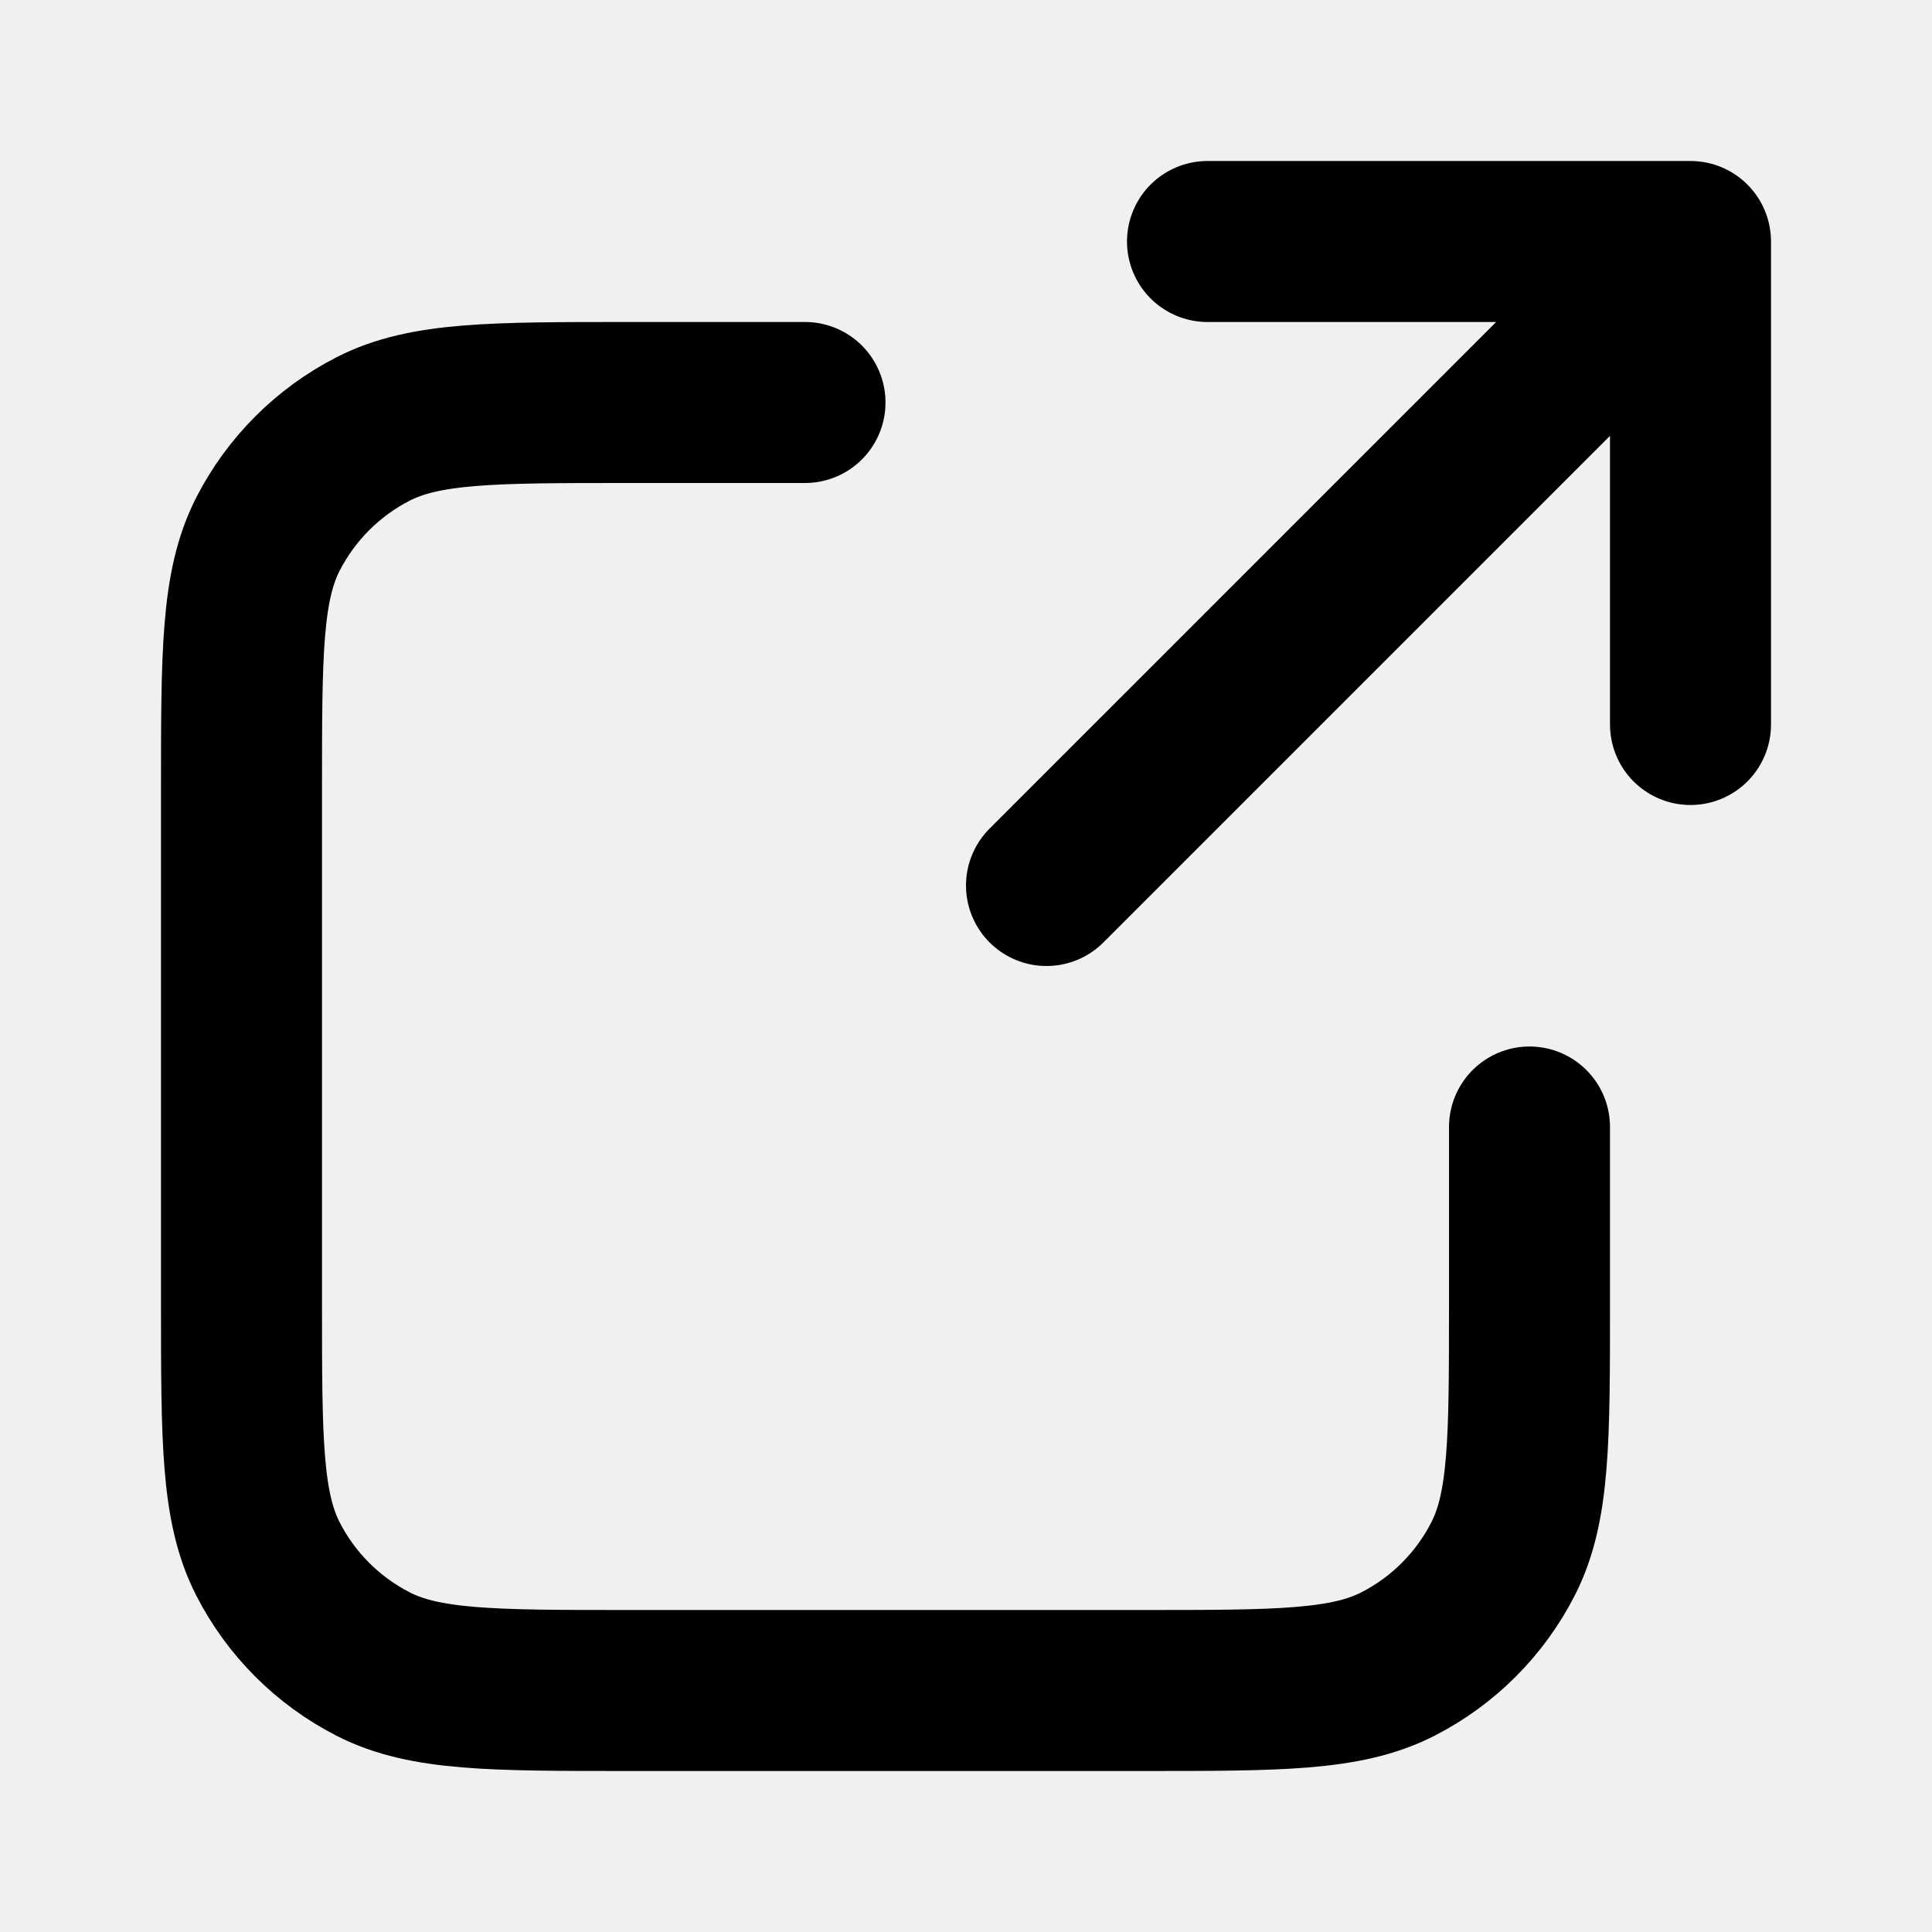
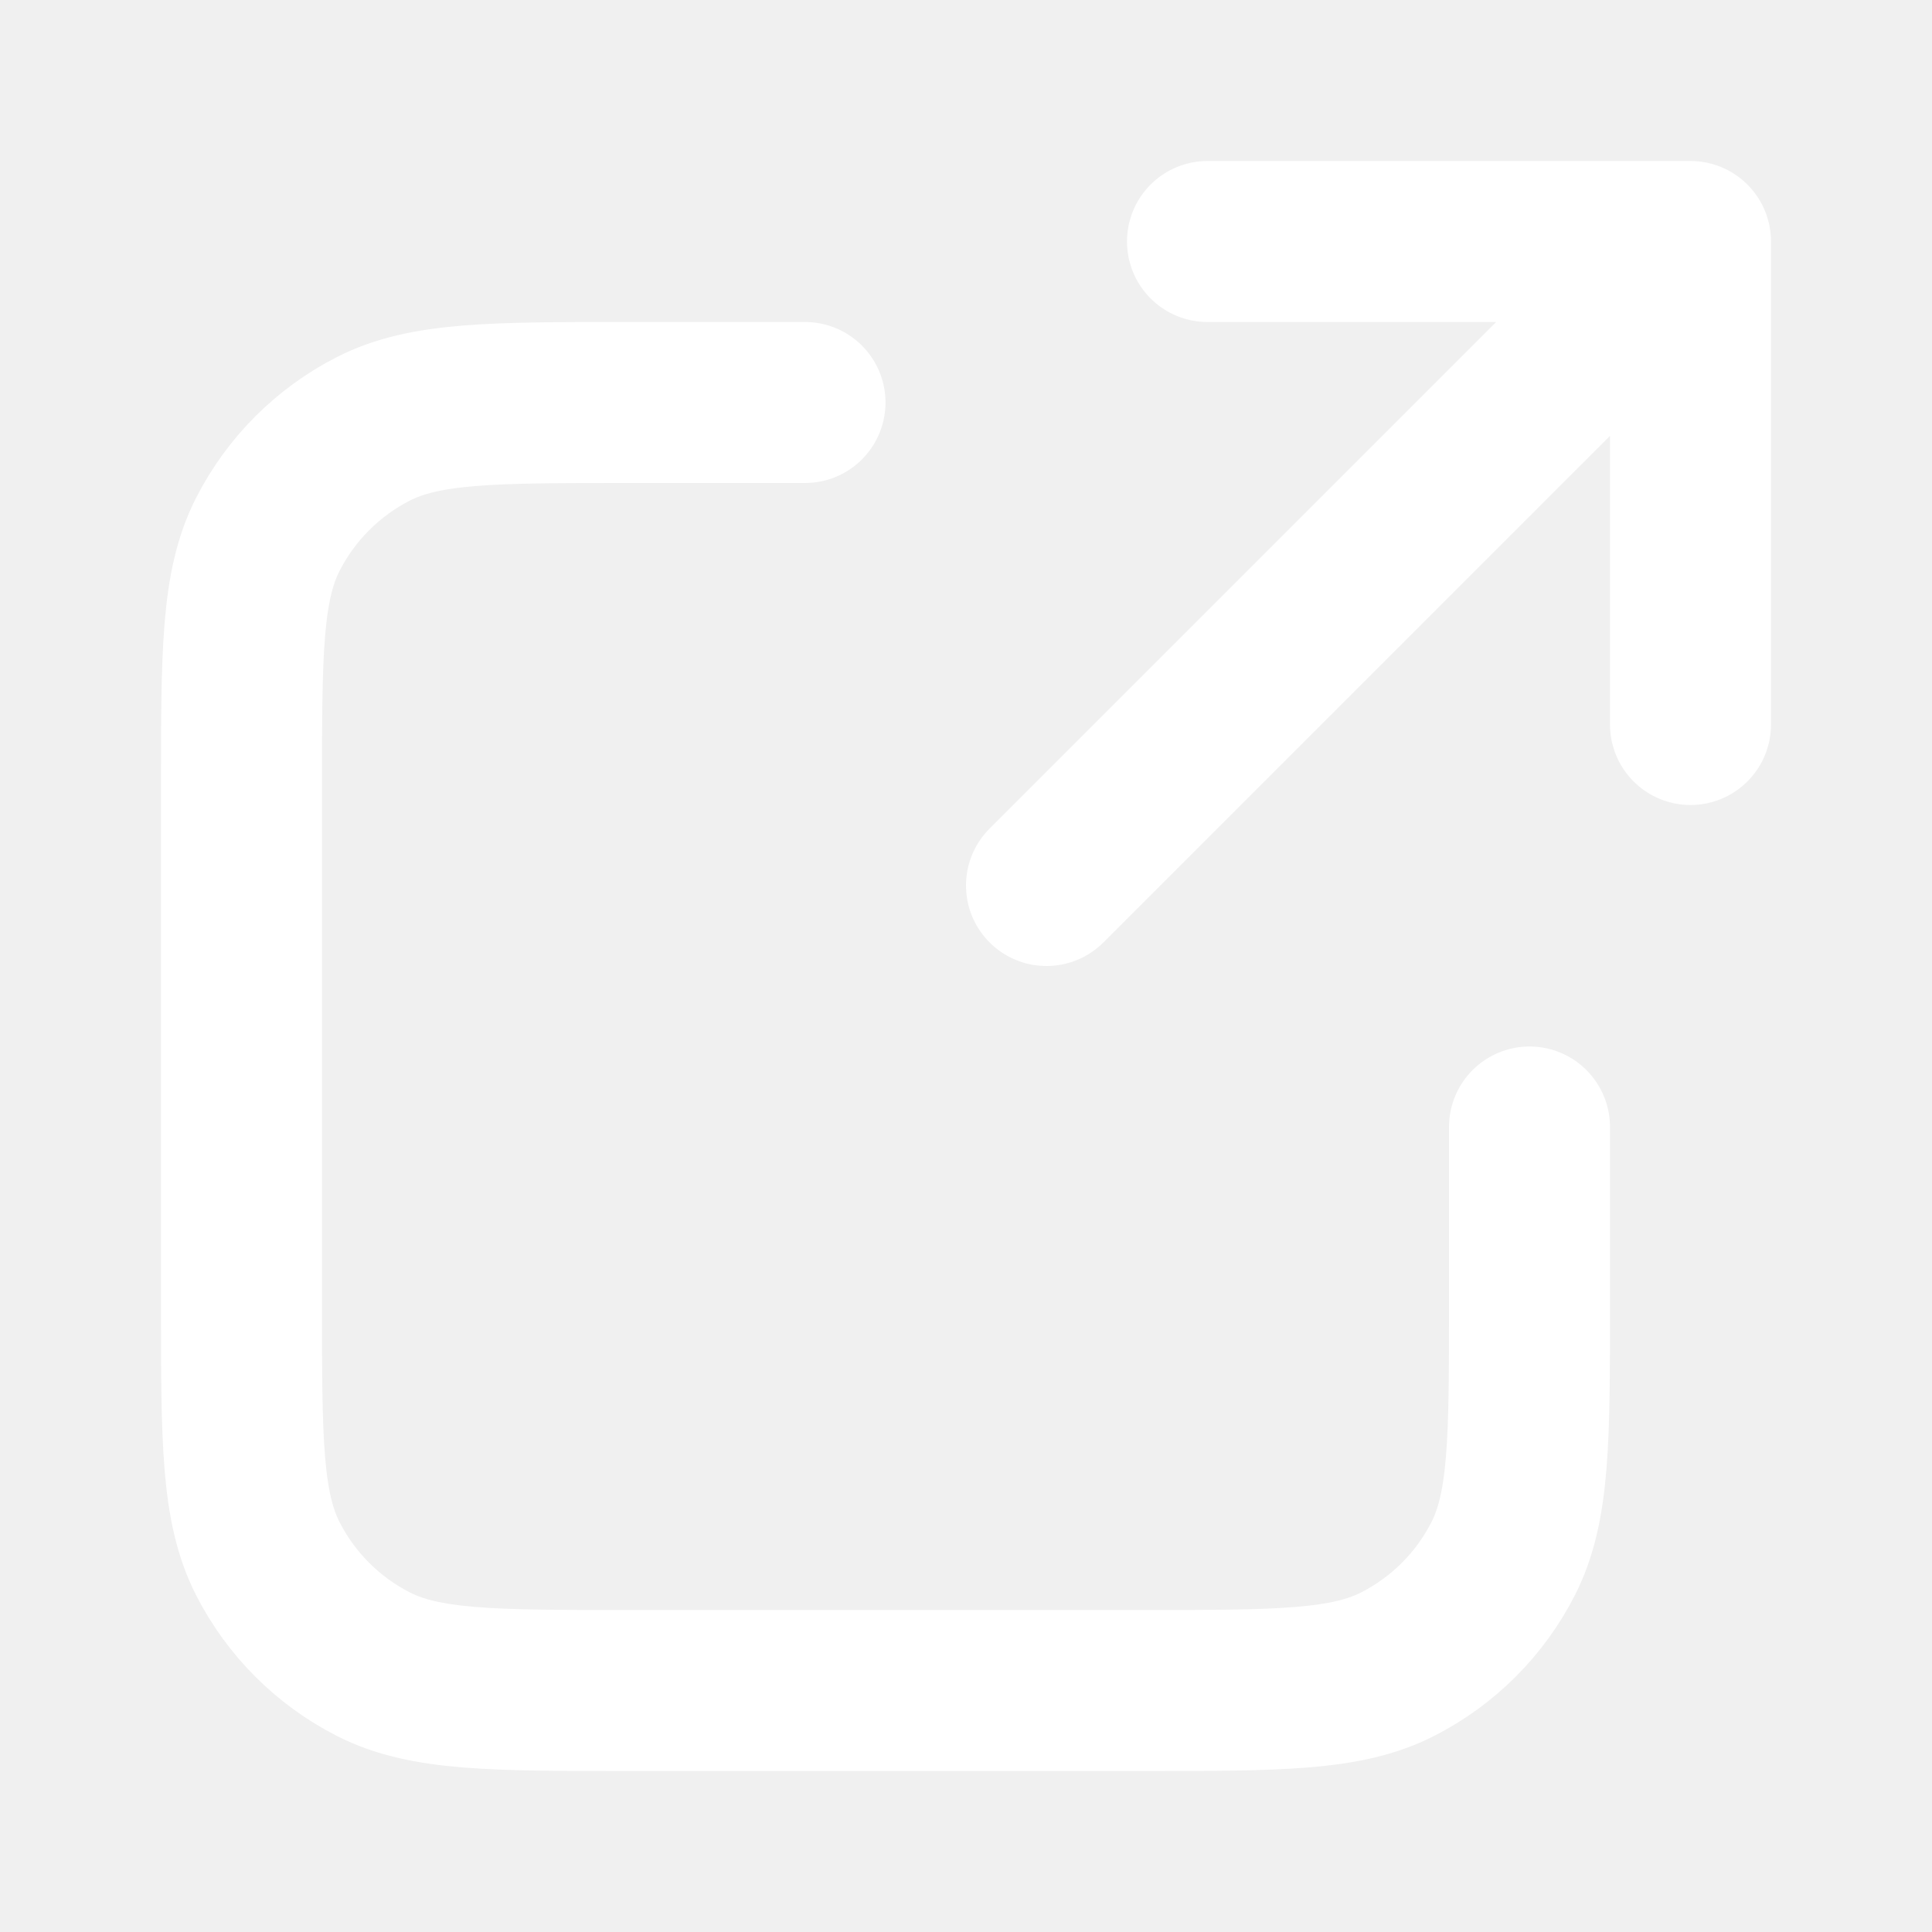
<svg xmlns="http://www.w3.org/2000/svg" width="800px" height="800px" viewBox="0 0 24 24" fill="none">
-   <path d="M21 9L21 3M21 3H15M21 3L13 11M10 5H7.8C6.12 5 5.28 5 4.638 5.327C4.074 5.615 3.615 6.074 3.327 6.638C3 7.28 3 8.12 3 9.8V16.2C3 17.88 3 18.72 3.327 19.362C3.615 19.927 4.074 20.385 4.638 20.673C5.28 21 6.12 21 7.8 21H14.2C15.88 21 16.72 21 17.362 20.673C17.927 20.385 18.385 19.927 18.673 19.362C19 18.72 19 17.88 19 16.2V14" stroke="#000000" stroke-width="2" stroke-linecap="round" stroke-linejoin="round" />
+   <path d="M21 9L21 3M21 3H15M21 3L13 11M10 5H7.8C6.12 5 5.28 5 4.638 5.327C4.074 5.615 3.615 6.074 3.327 6.638C3 7.28 3 8.12 3 9.8V16.2C3 17.88 3 18.72 3.327 19.362C3.615 19.927 4.074 20.385 4.638 20.673C5.28 21 6.12 21 7.8 21H14.2C15.88 21 16.72 21 17.362 20.673C17.927 20.385 18.385 19.927 18.673 19.362C19 18.72 19 17.88 19 16.2V14" stroke="#ffffff" stroke-width="2" stroke-linecap="round" stroke-linejoin="round" />
</svg>
